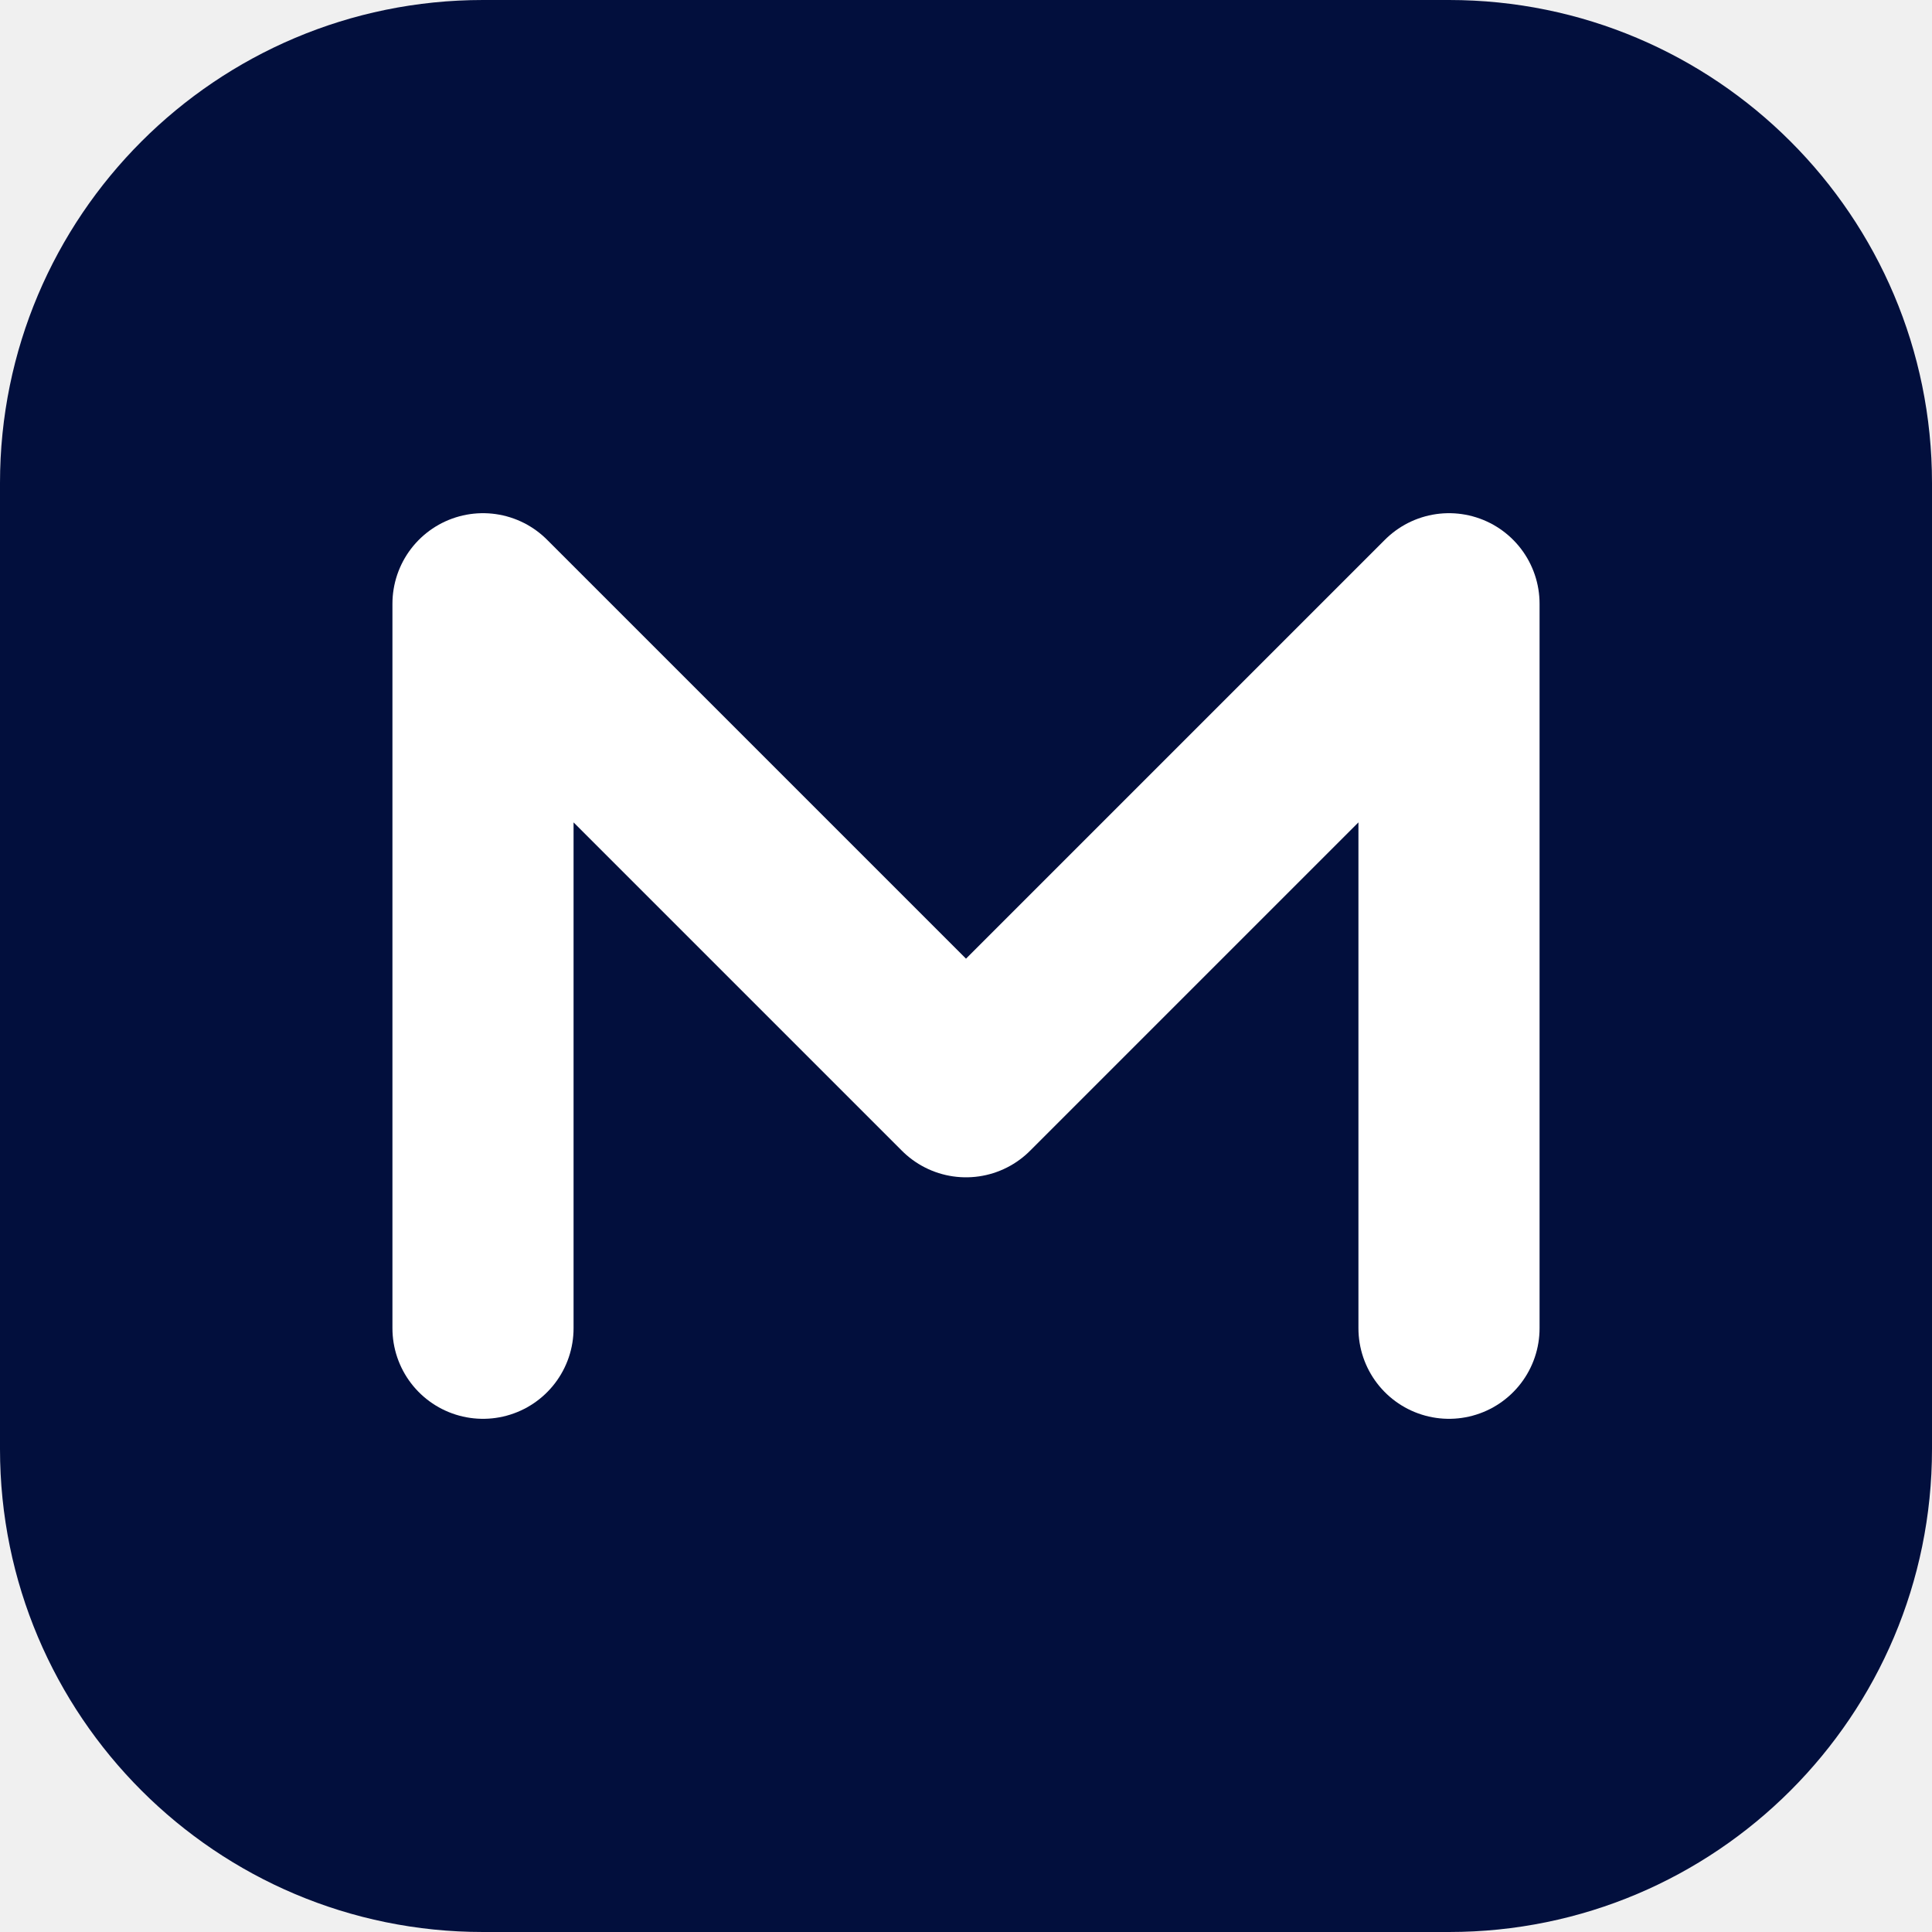
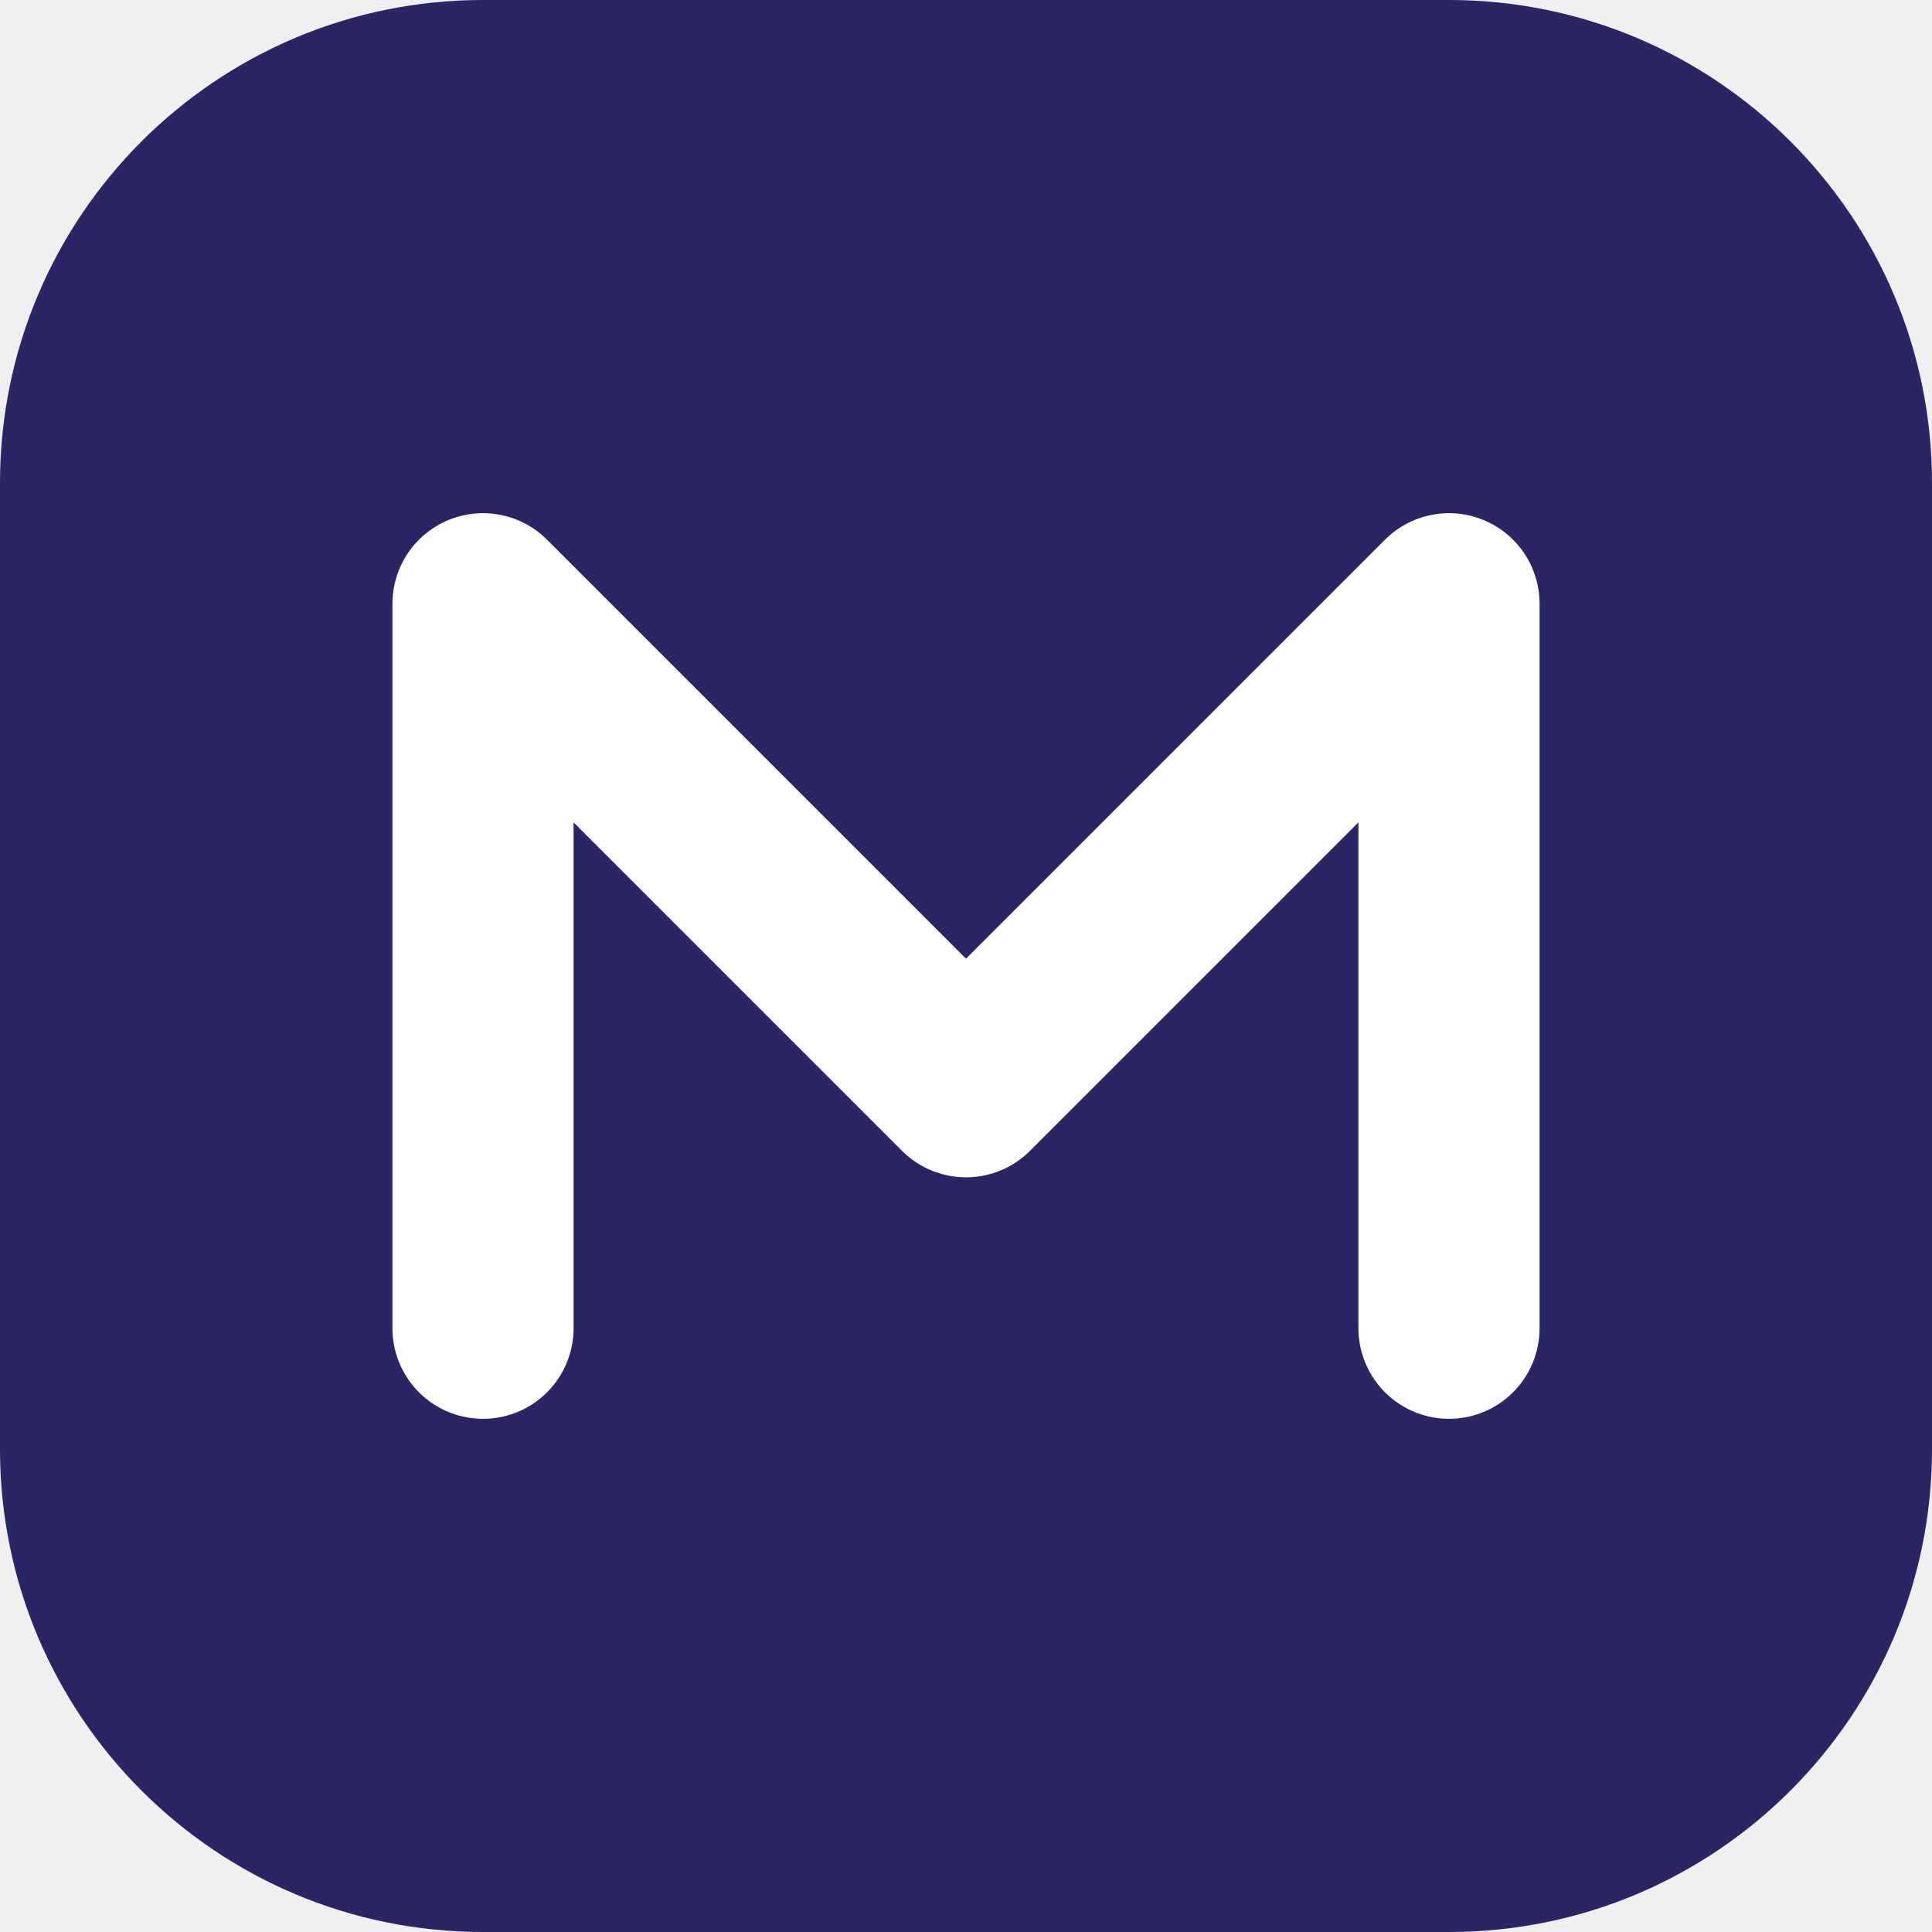
<svg xmlns="http://www.w3.org/2000/svg" viewBox="0 0 32 32">
-   <rect width="32" height="32" rx="8" fill="#020f3d" />
+   <rect width="32" height="32" rx="8" fill="#2a2564" />
  <path d="M8 22V10l8 8 8-8v12" fill="none" stroke="#fff" stroke-width="3" stroke-linecap="round" stroke-linejoin="round" />
</svg>
